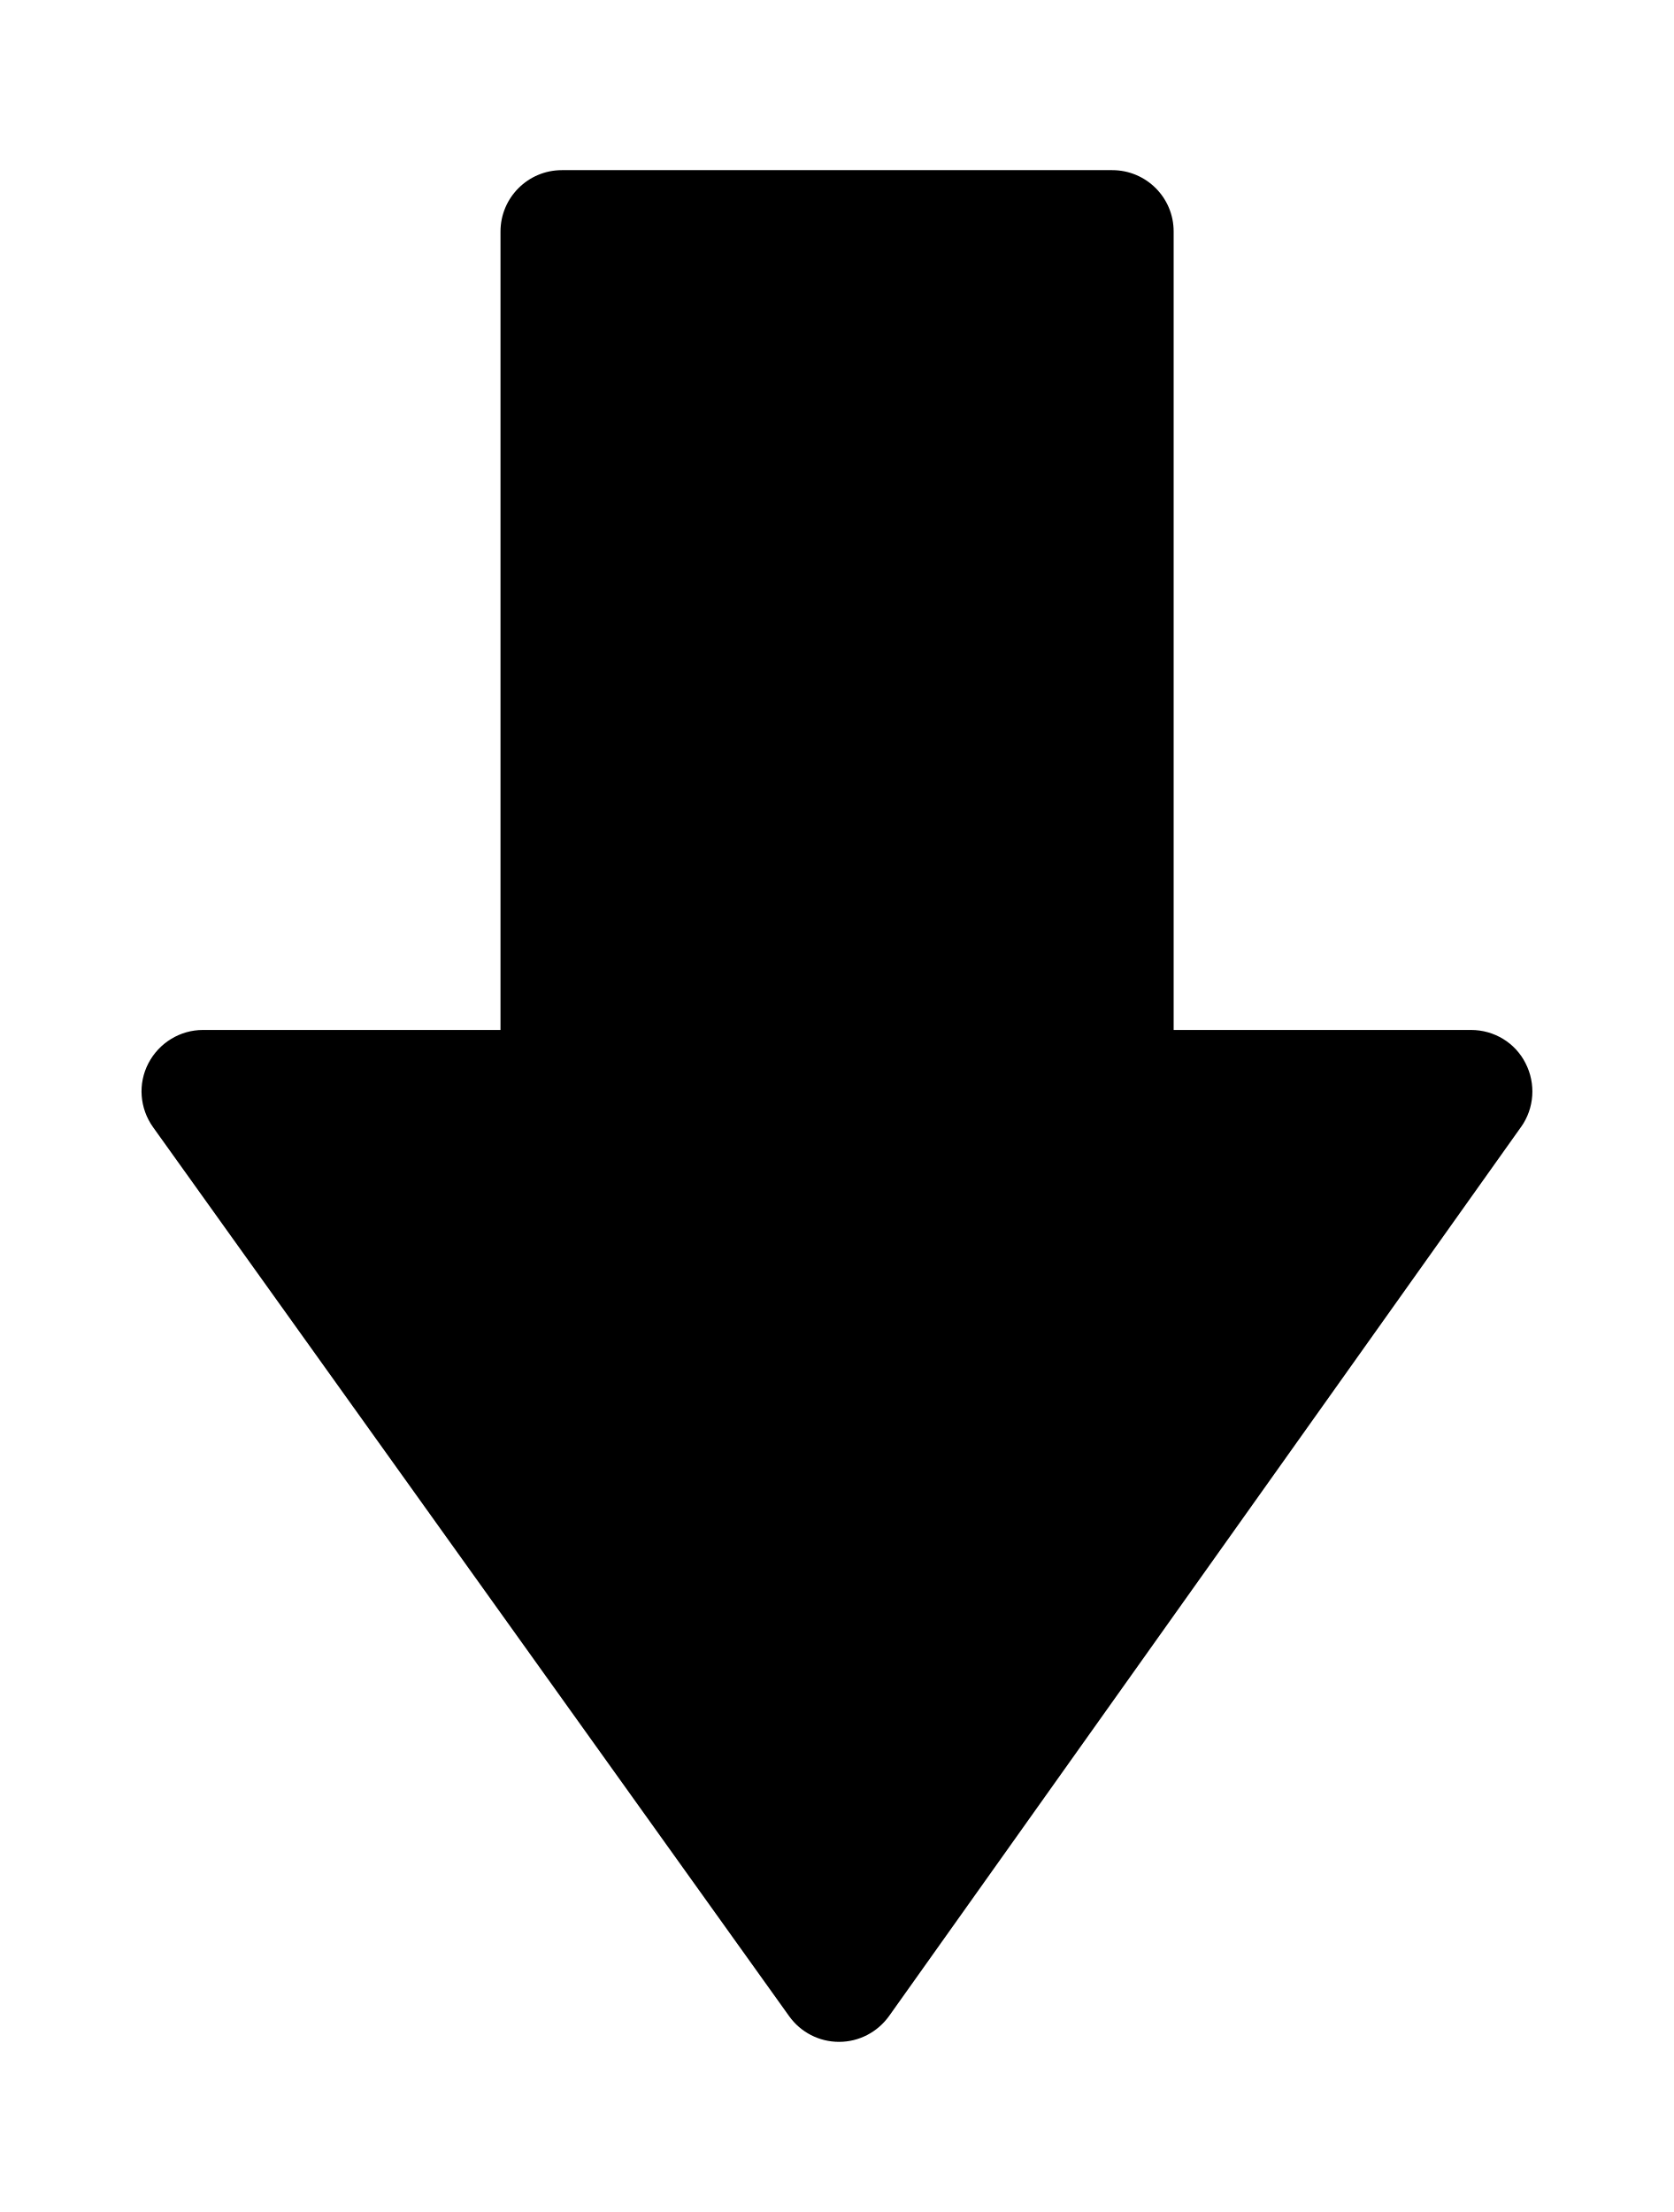
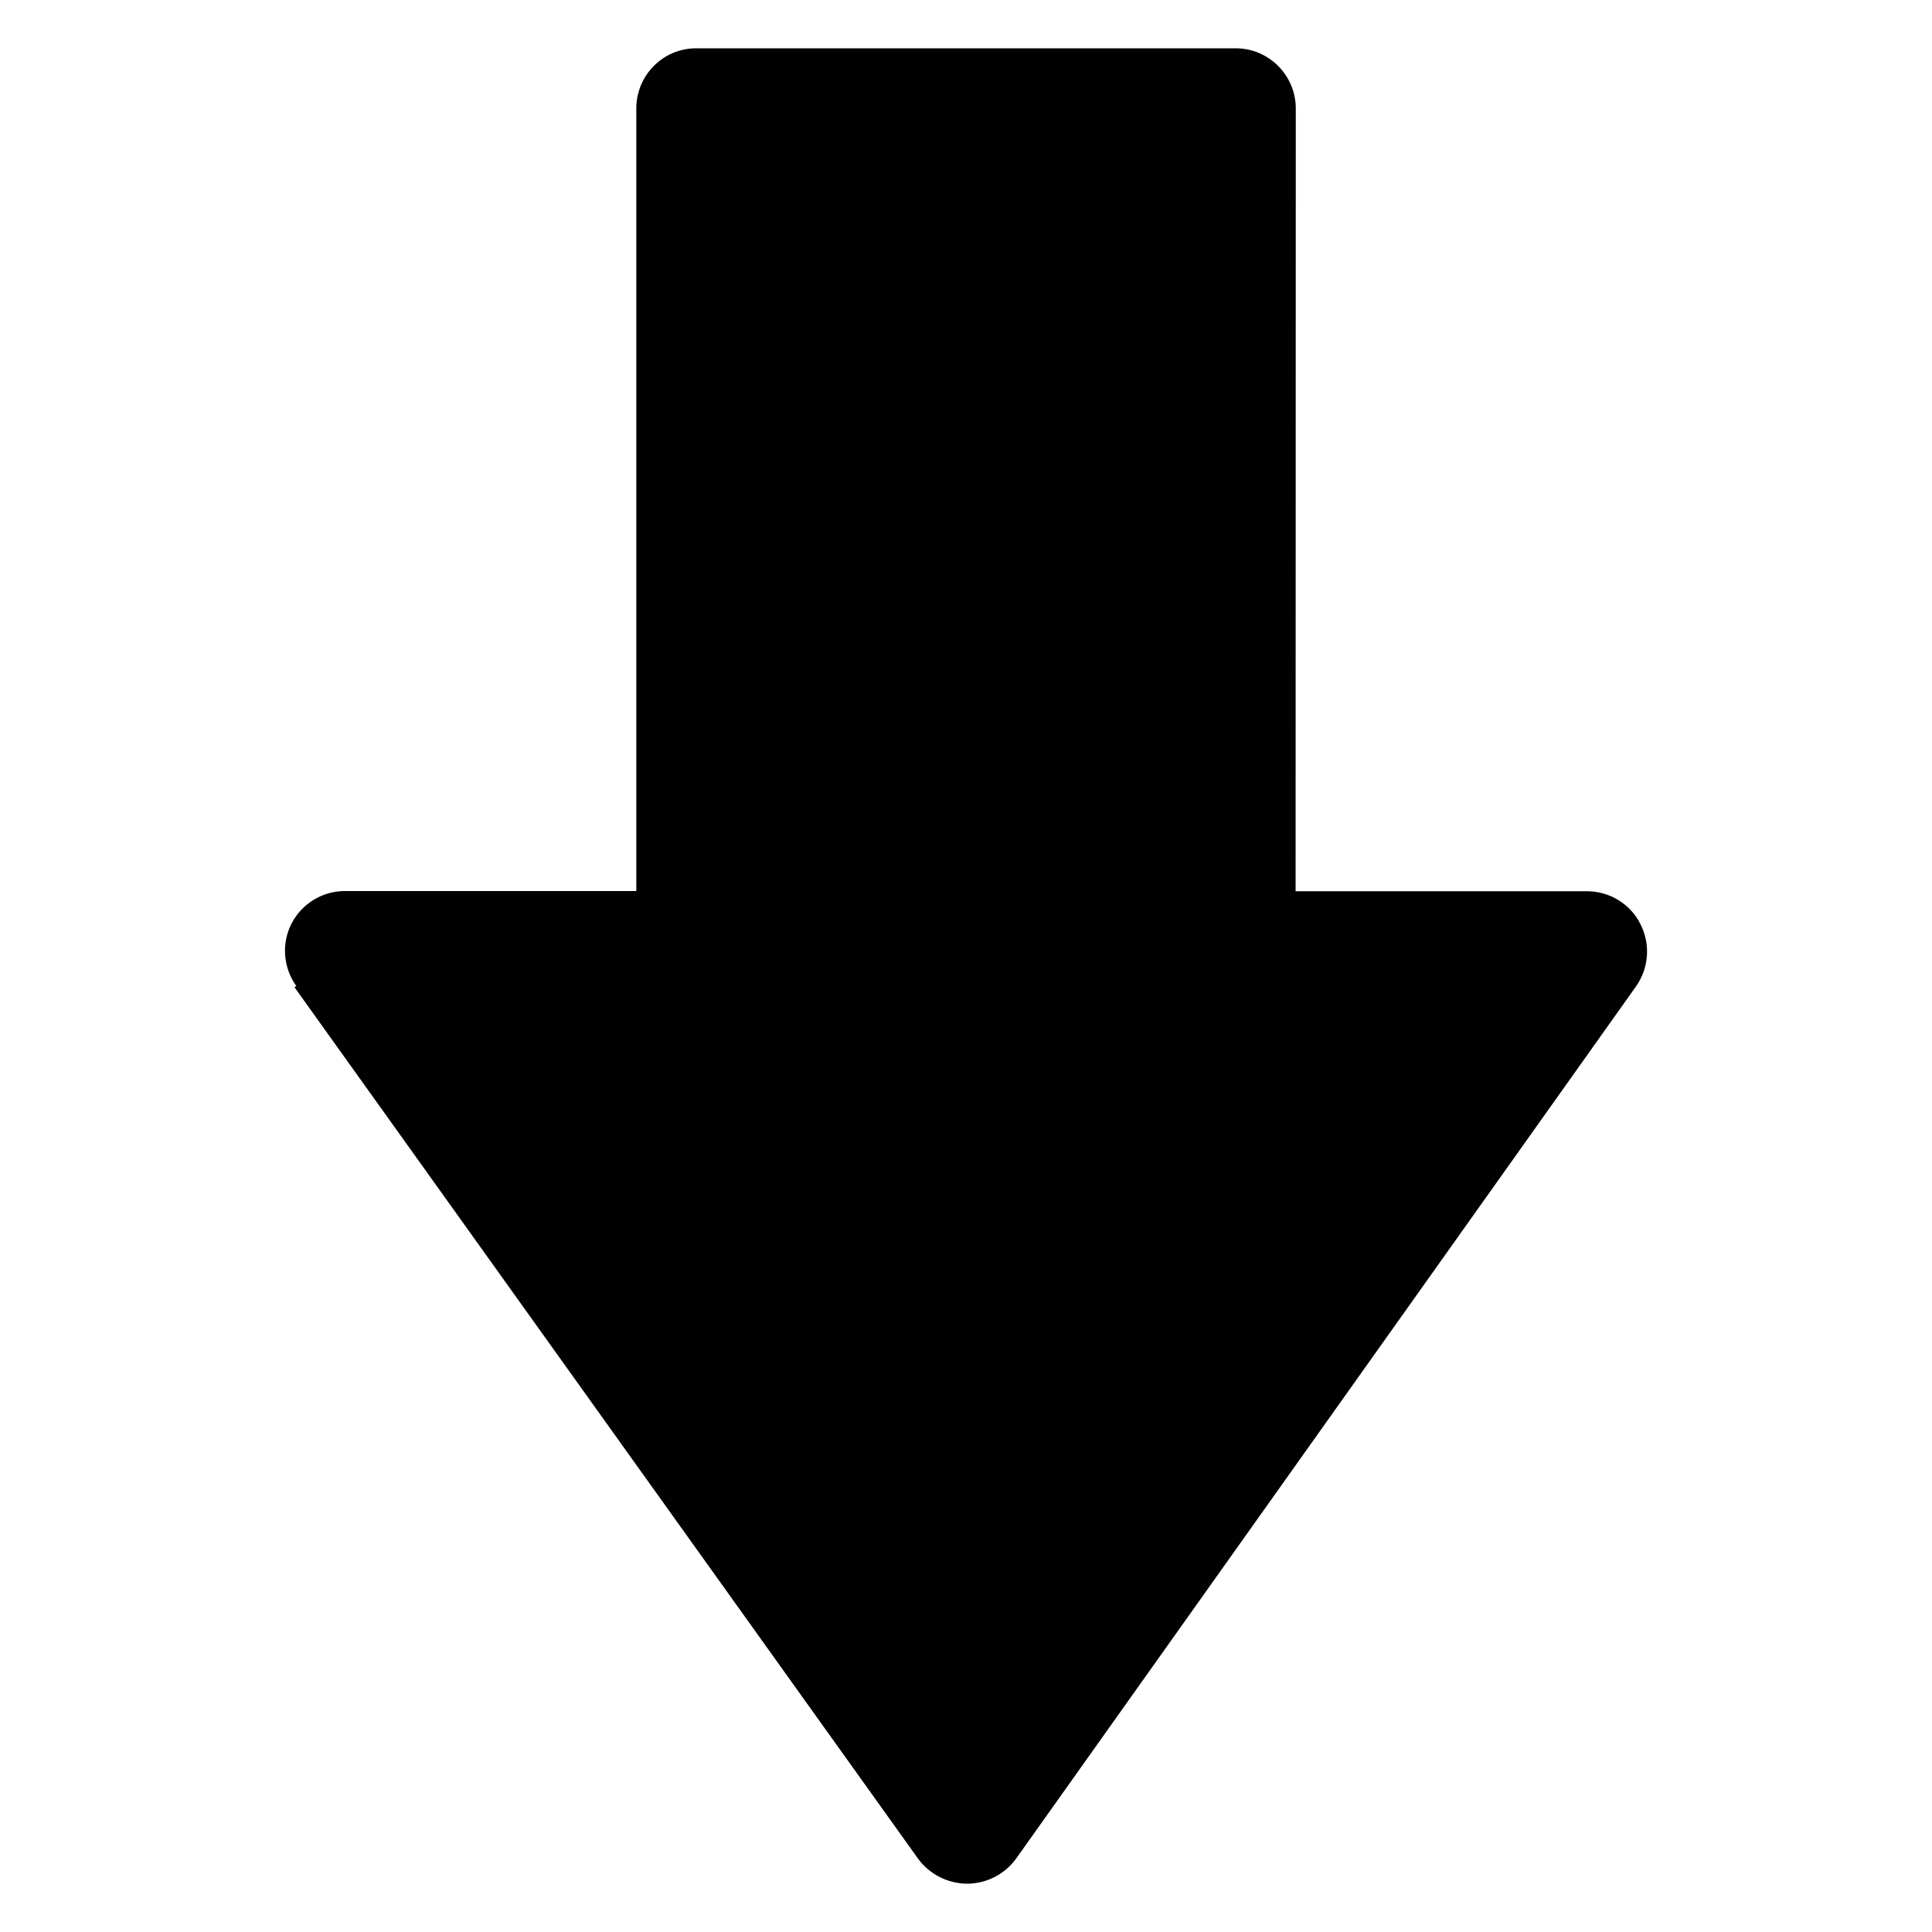
- <svg xmlns="http://www.w3.org/2000/svg" id="a" data-name="Layer 1" width="14" height="18.5" viewBox="0 0 14 18.5">
-   <path d="M12.721,9.426l-5.285,7.435c-.097.135-.252.216-.418.216h-.001c-.165,0-.321-.08-.417-.215L1.28,9.427c-.112-.157-.128-.363-.039-.534.089-.171.265-.279.457-.279h2.488V1.937c0-.284.23-.514.514-.514h4.602c.284,0,.514.229.514.513v6.678s2.487,0,2.487,0c.193,0,.37.107.456.278.088.171.074.377-.037.533Z" />
+ <svg xmlns="http://www.w3.org/2000/svg" id="Layer_1" data-name="Layer 1" viewBox="0 0 200 200">
+   <defs>
+     <style>
+       .cls-1 {
+         fill: #010101;
+       }
+     </style>
+   </defs>
+   <path class="cls-1" d="M30.48,102.19l64.55,90.21c1.19,1.63,3.07,2.58,5.08,2.6h.02c2.03-.02,3.91-.99,5.08-2.63l64.13-90.23c1.36-1.91,1.54-4.41.47-6.49-1.04-2.08-3.2-3.39-5.52-3.39h-30.17s.02-81.02.02-81.02c0-3.44-2.79-6.24-6.22-6.24h-55.83c-3.42-.02-6.22,2.77-6.22,6.23v81.01h-30.17c-2.33,0-4.46,1.31-5.52,3.37s-.87,4.56.5,6.47l-.2.11Z" />
</svg>
